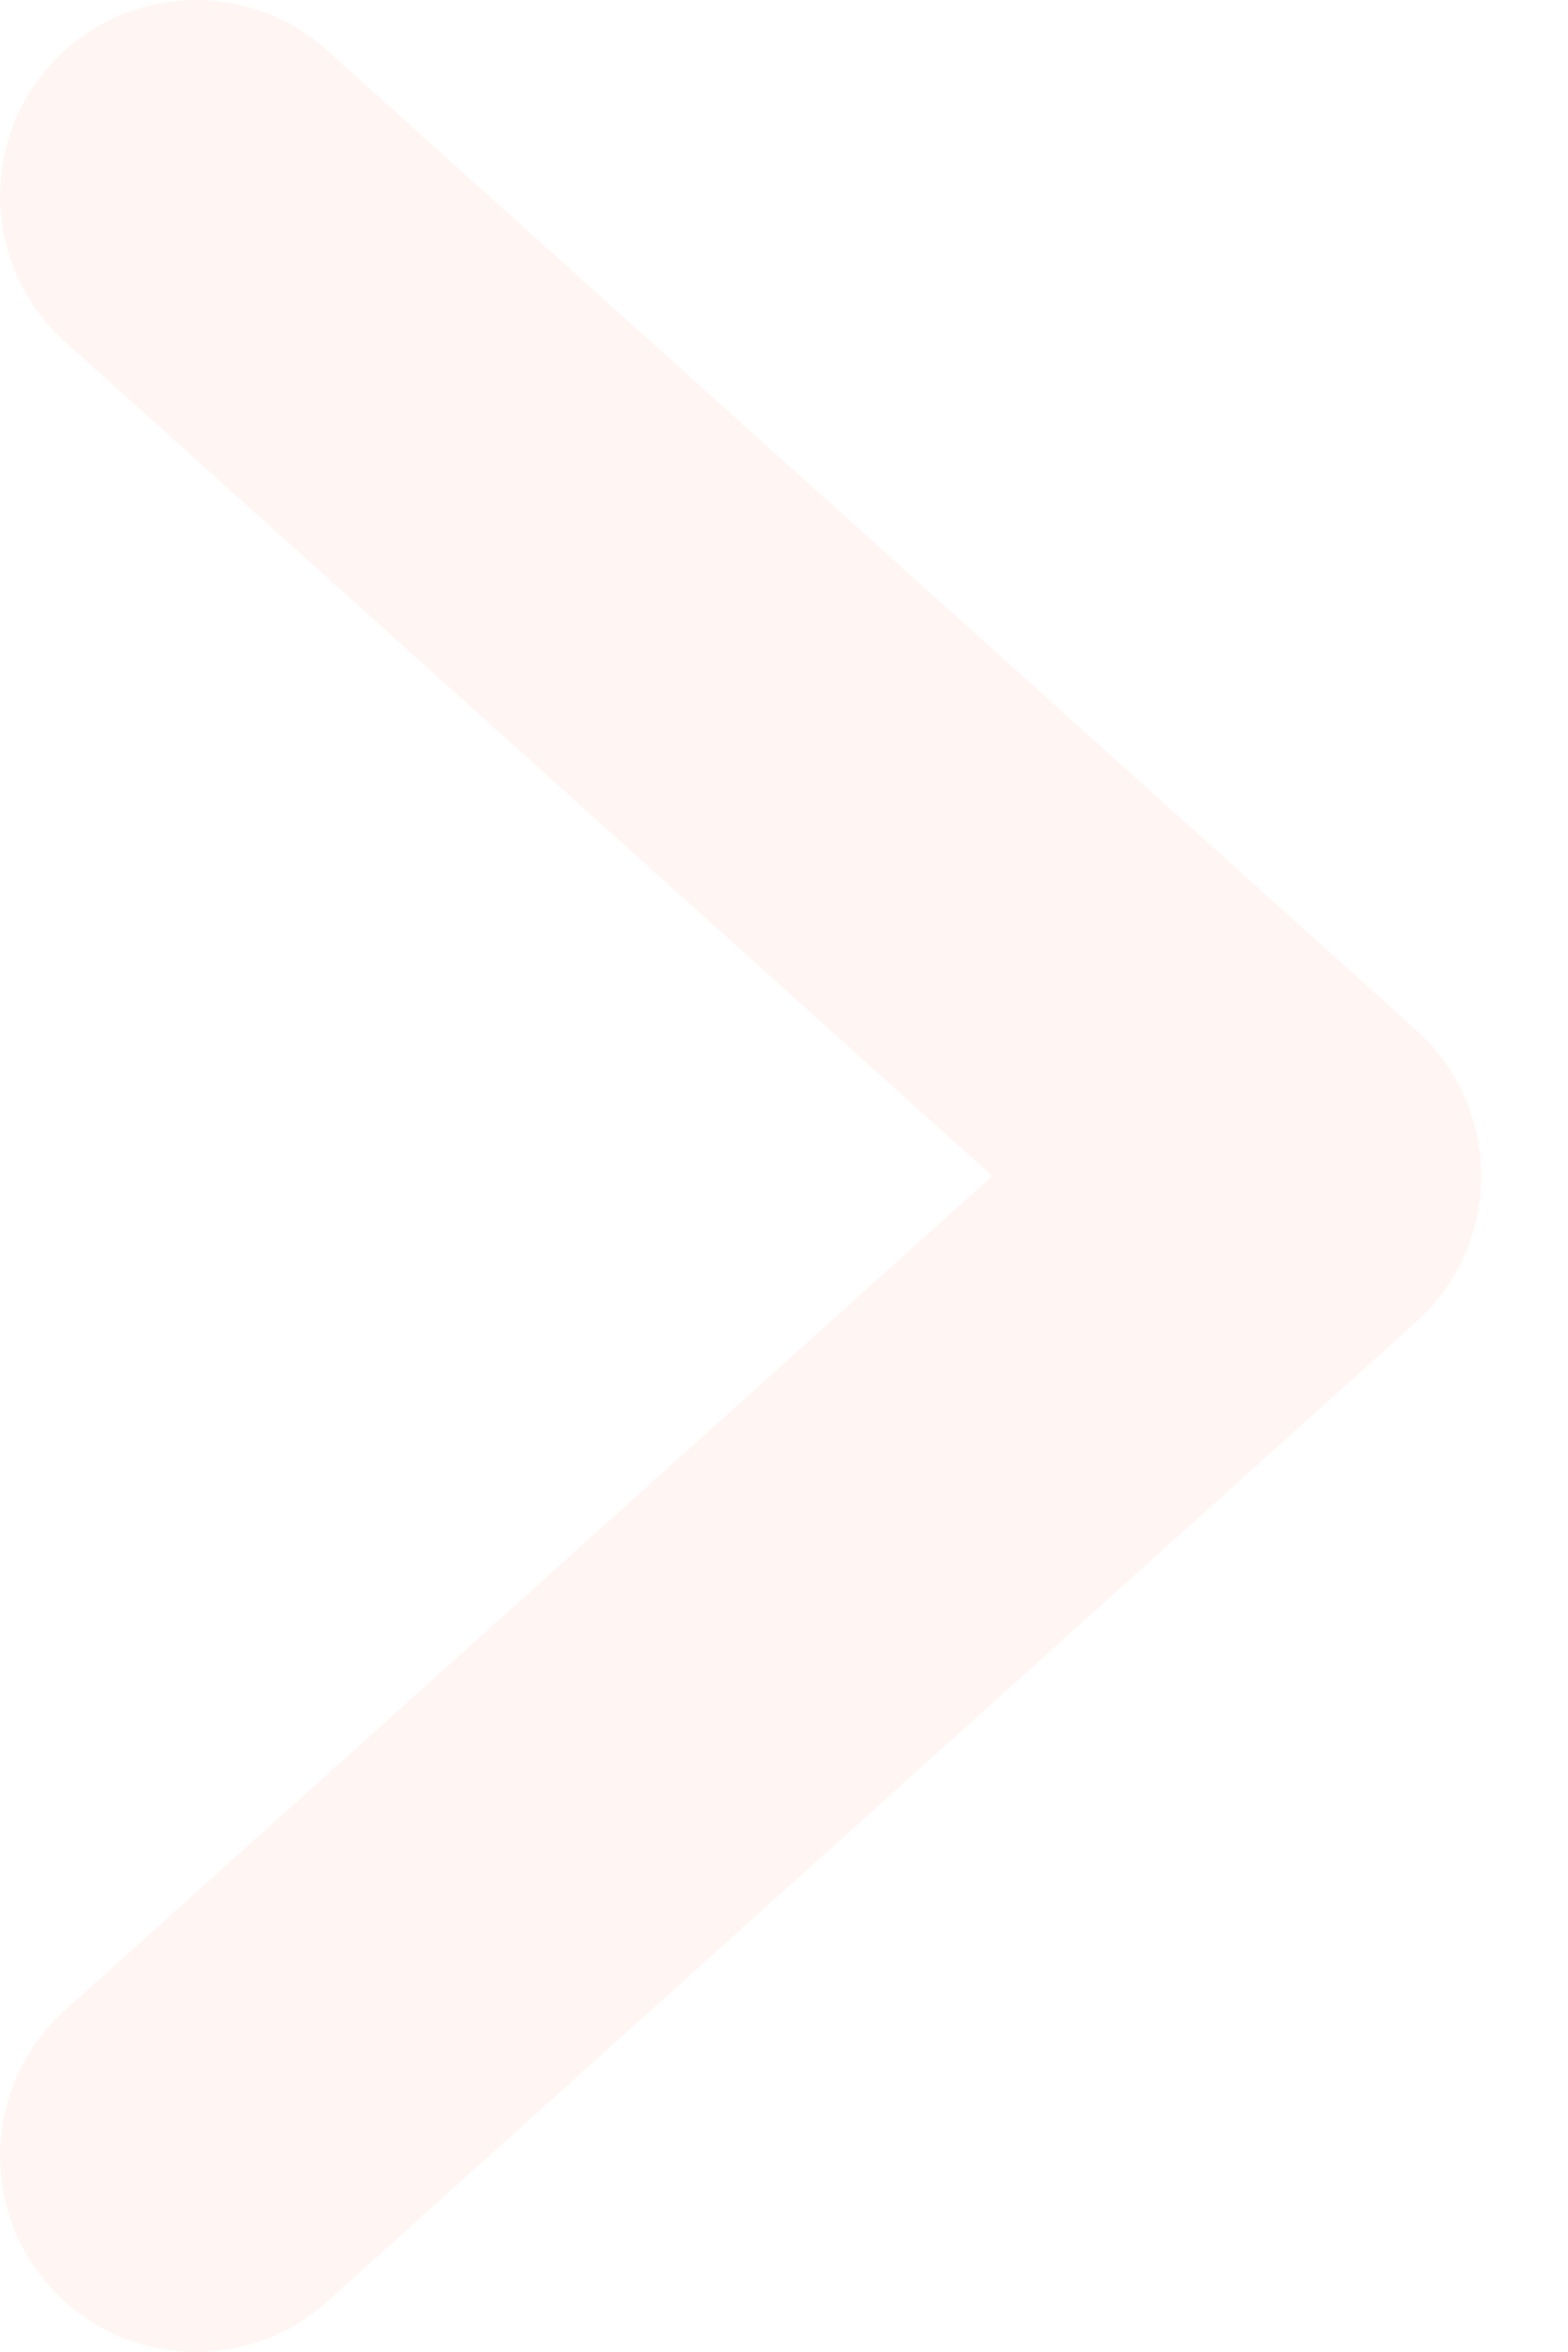
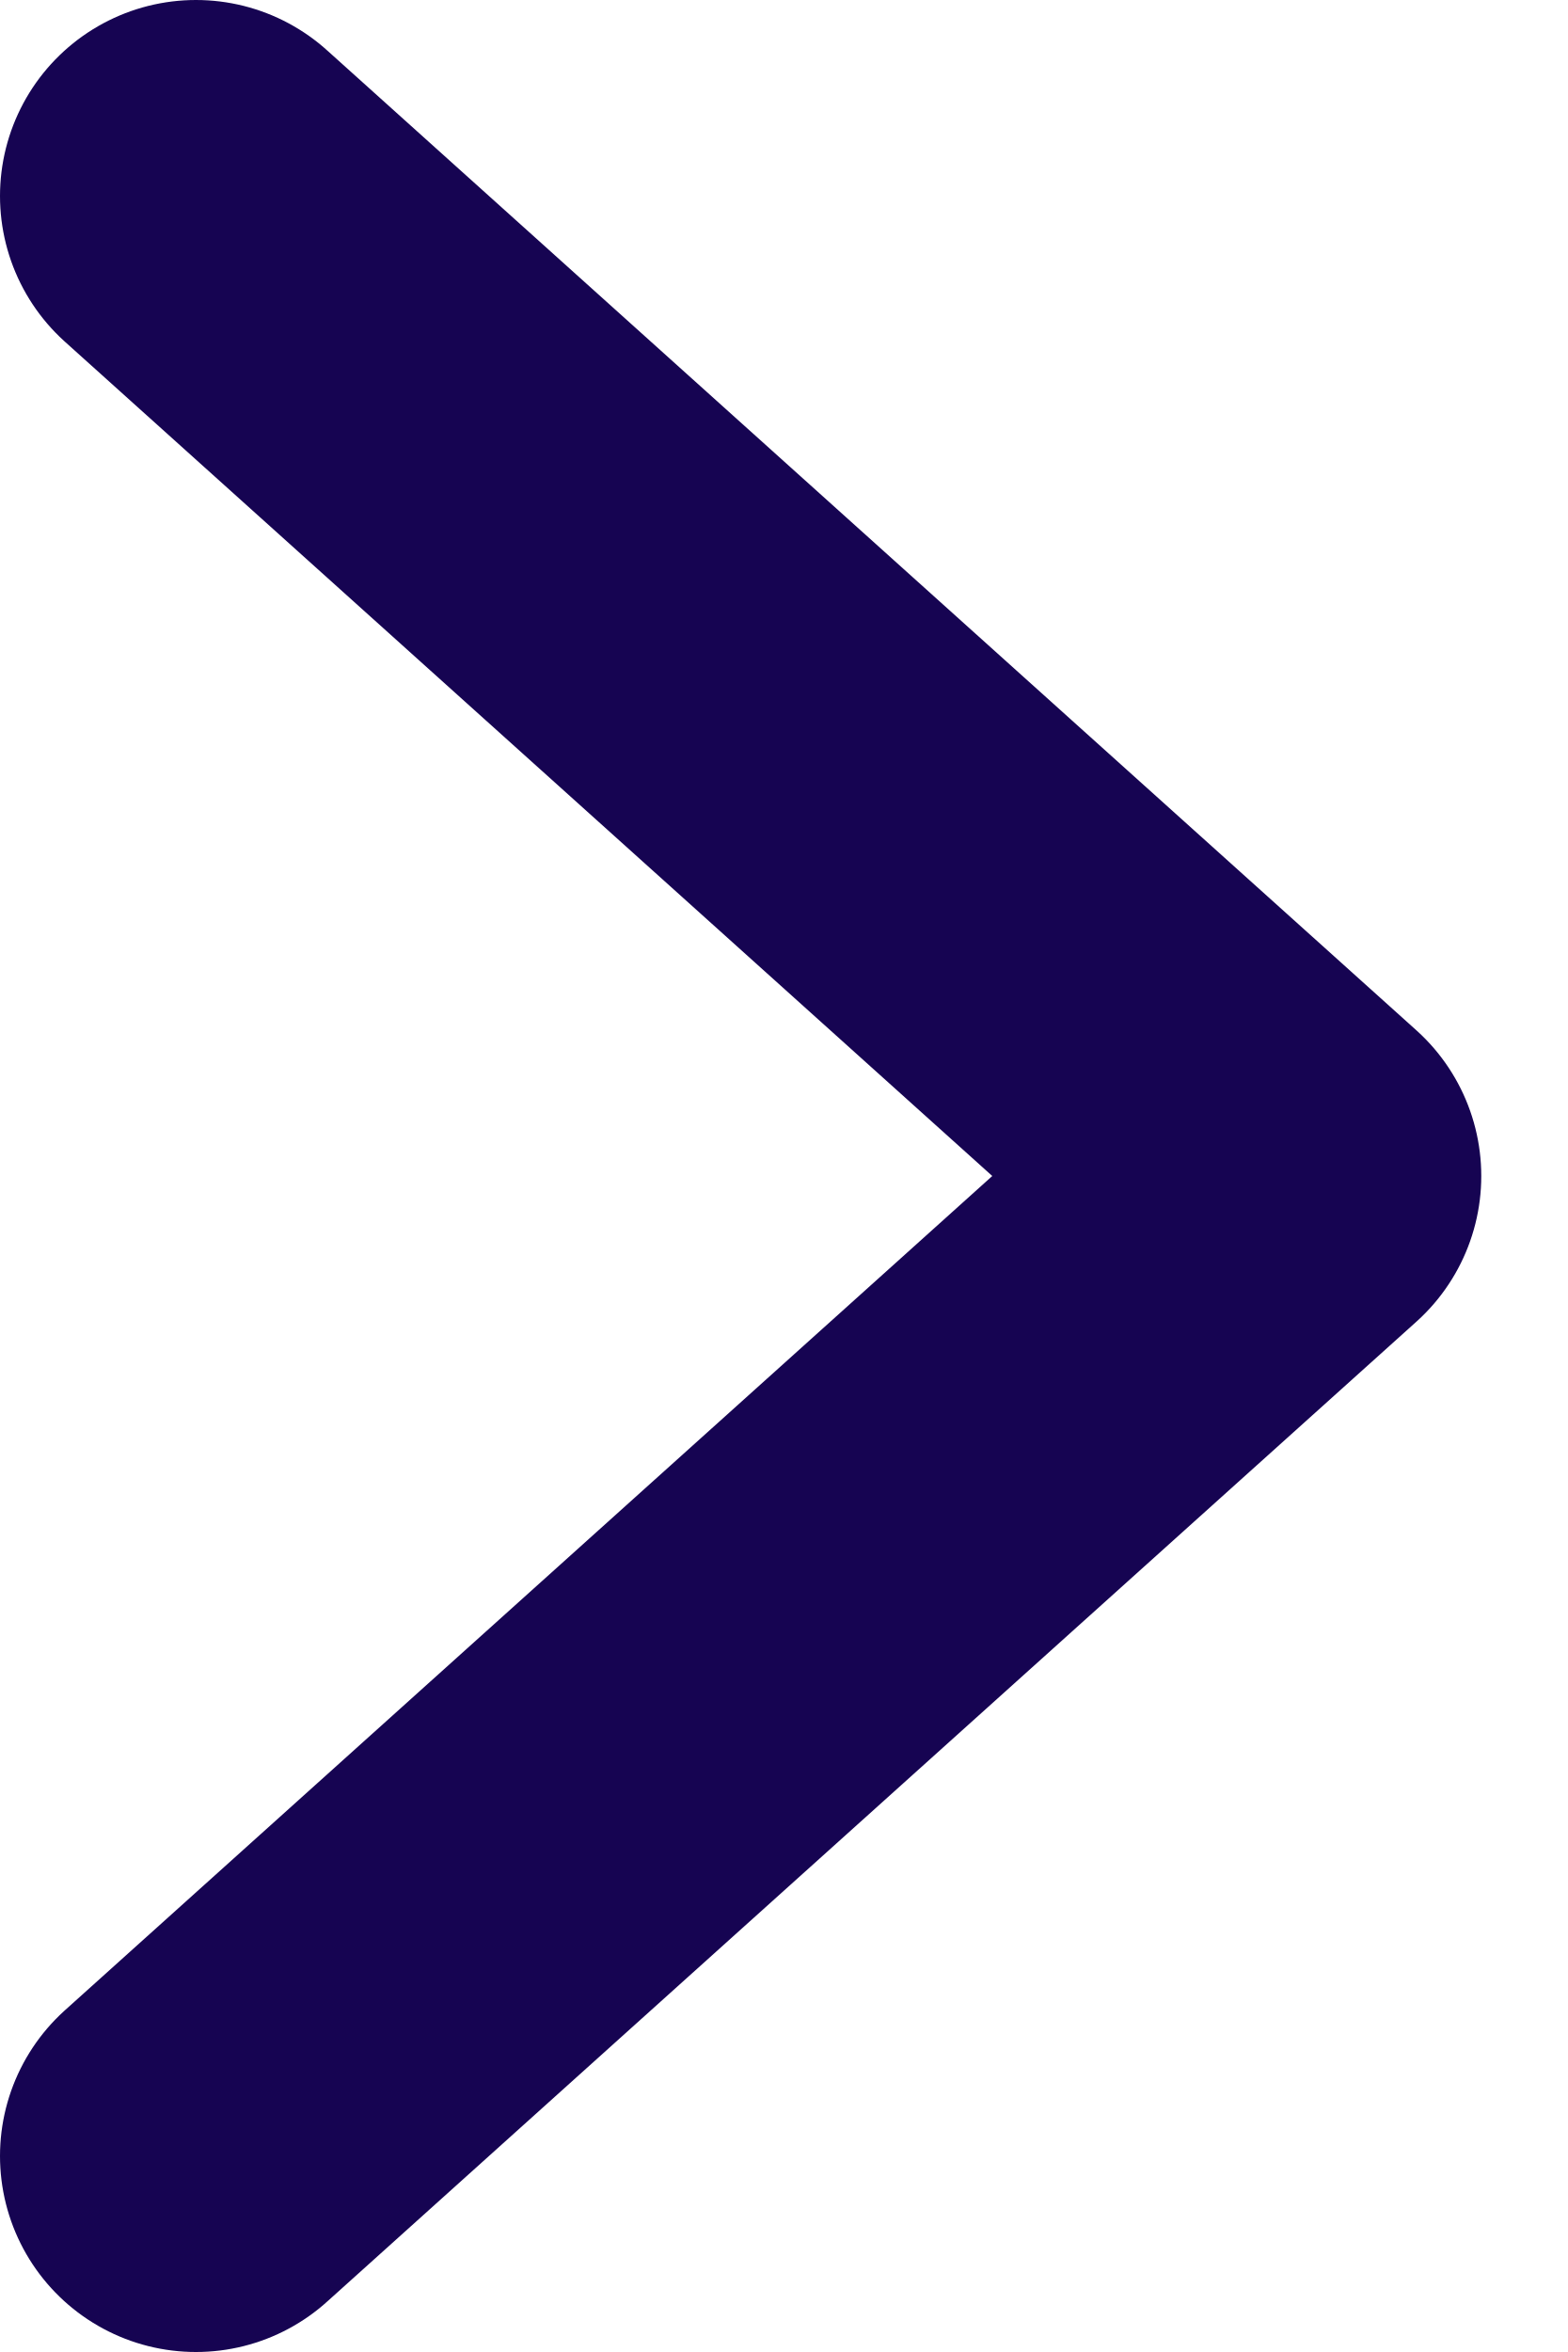
<svg xmlns="http://www.w3.org/2000/svg" width="8" height="12" viewBox="0 0 8 12" fill="none">
-   <path d="M1 1L6.559 6L1 11" stroke="#FFF6F4" stroke-width="2" stroke-linecap="round" stroke-linejoin="round" />
+   <path d="M1 1L6.559 6L1 11" stroke="#160452" stroke-width="2" stroke-linecap="round" stroke-linejoin="round" />
</svg>
